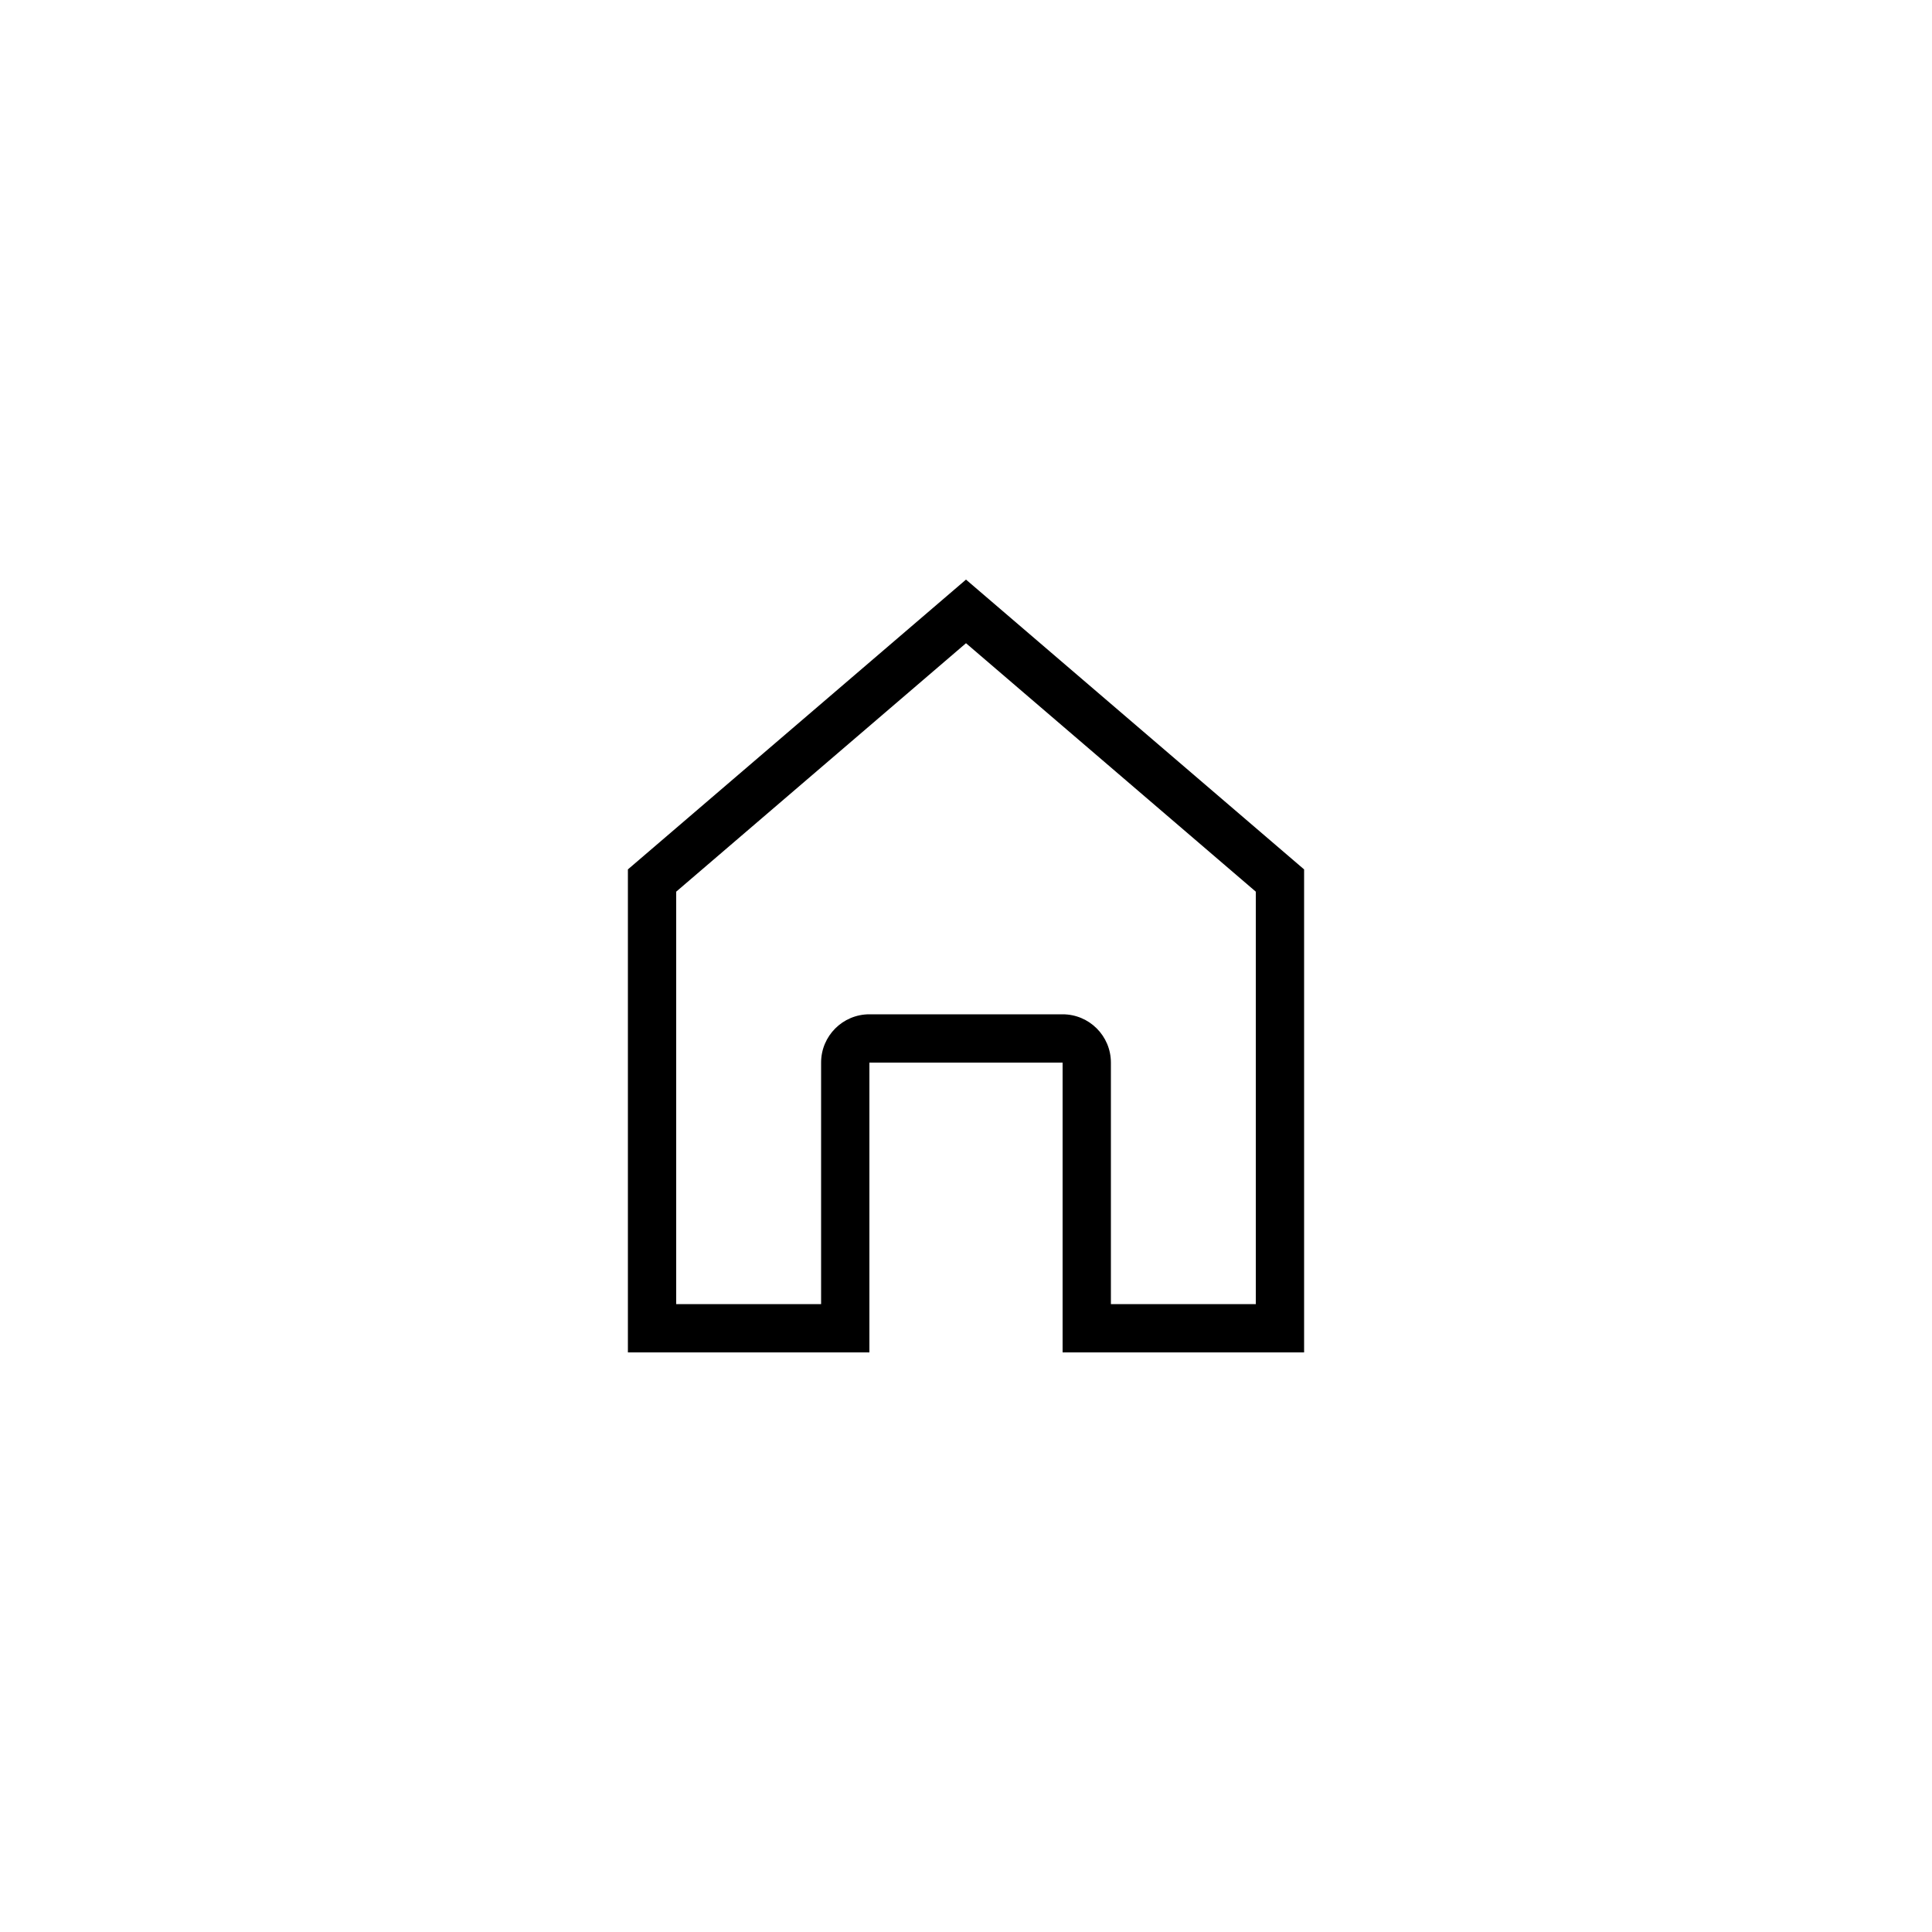
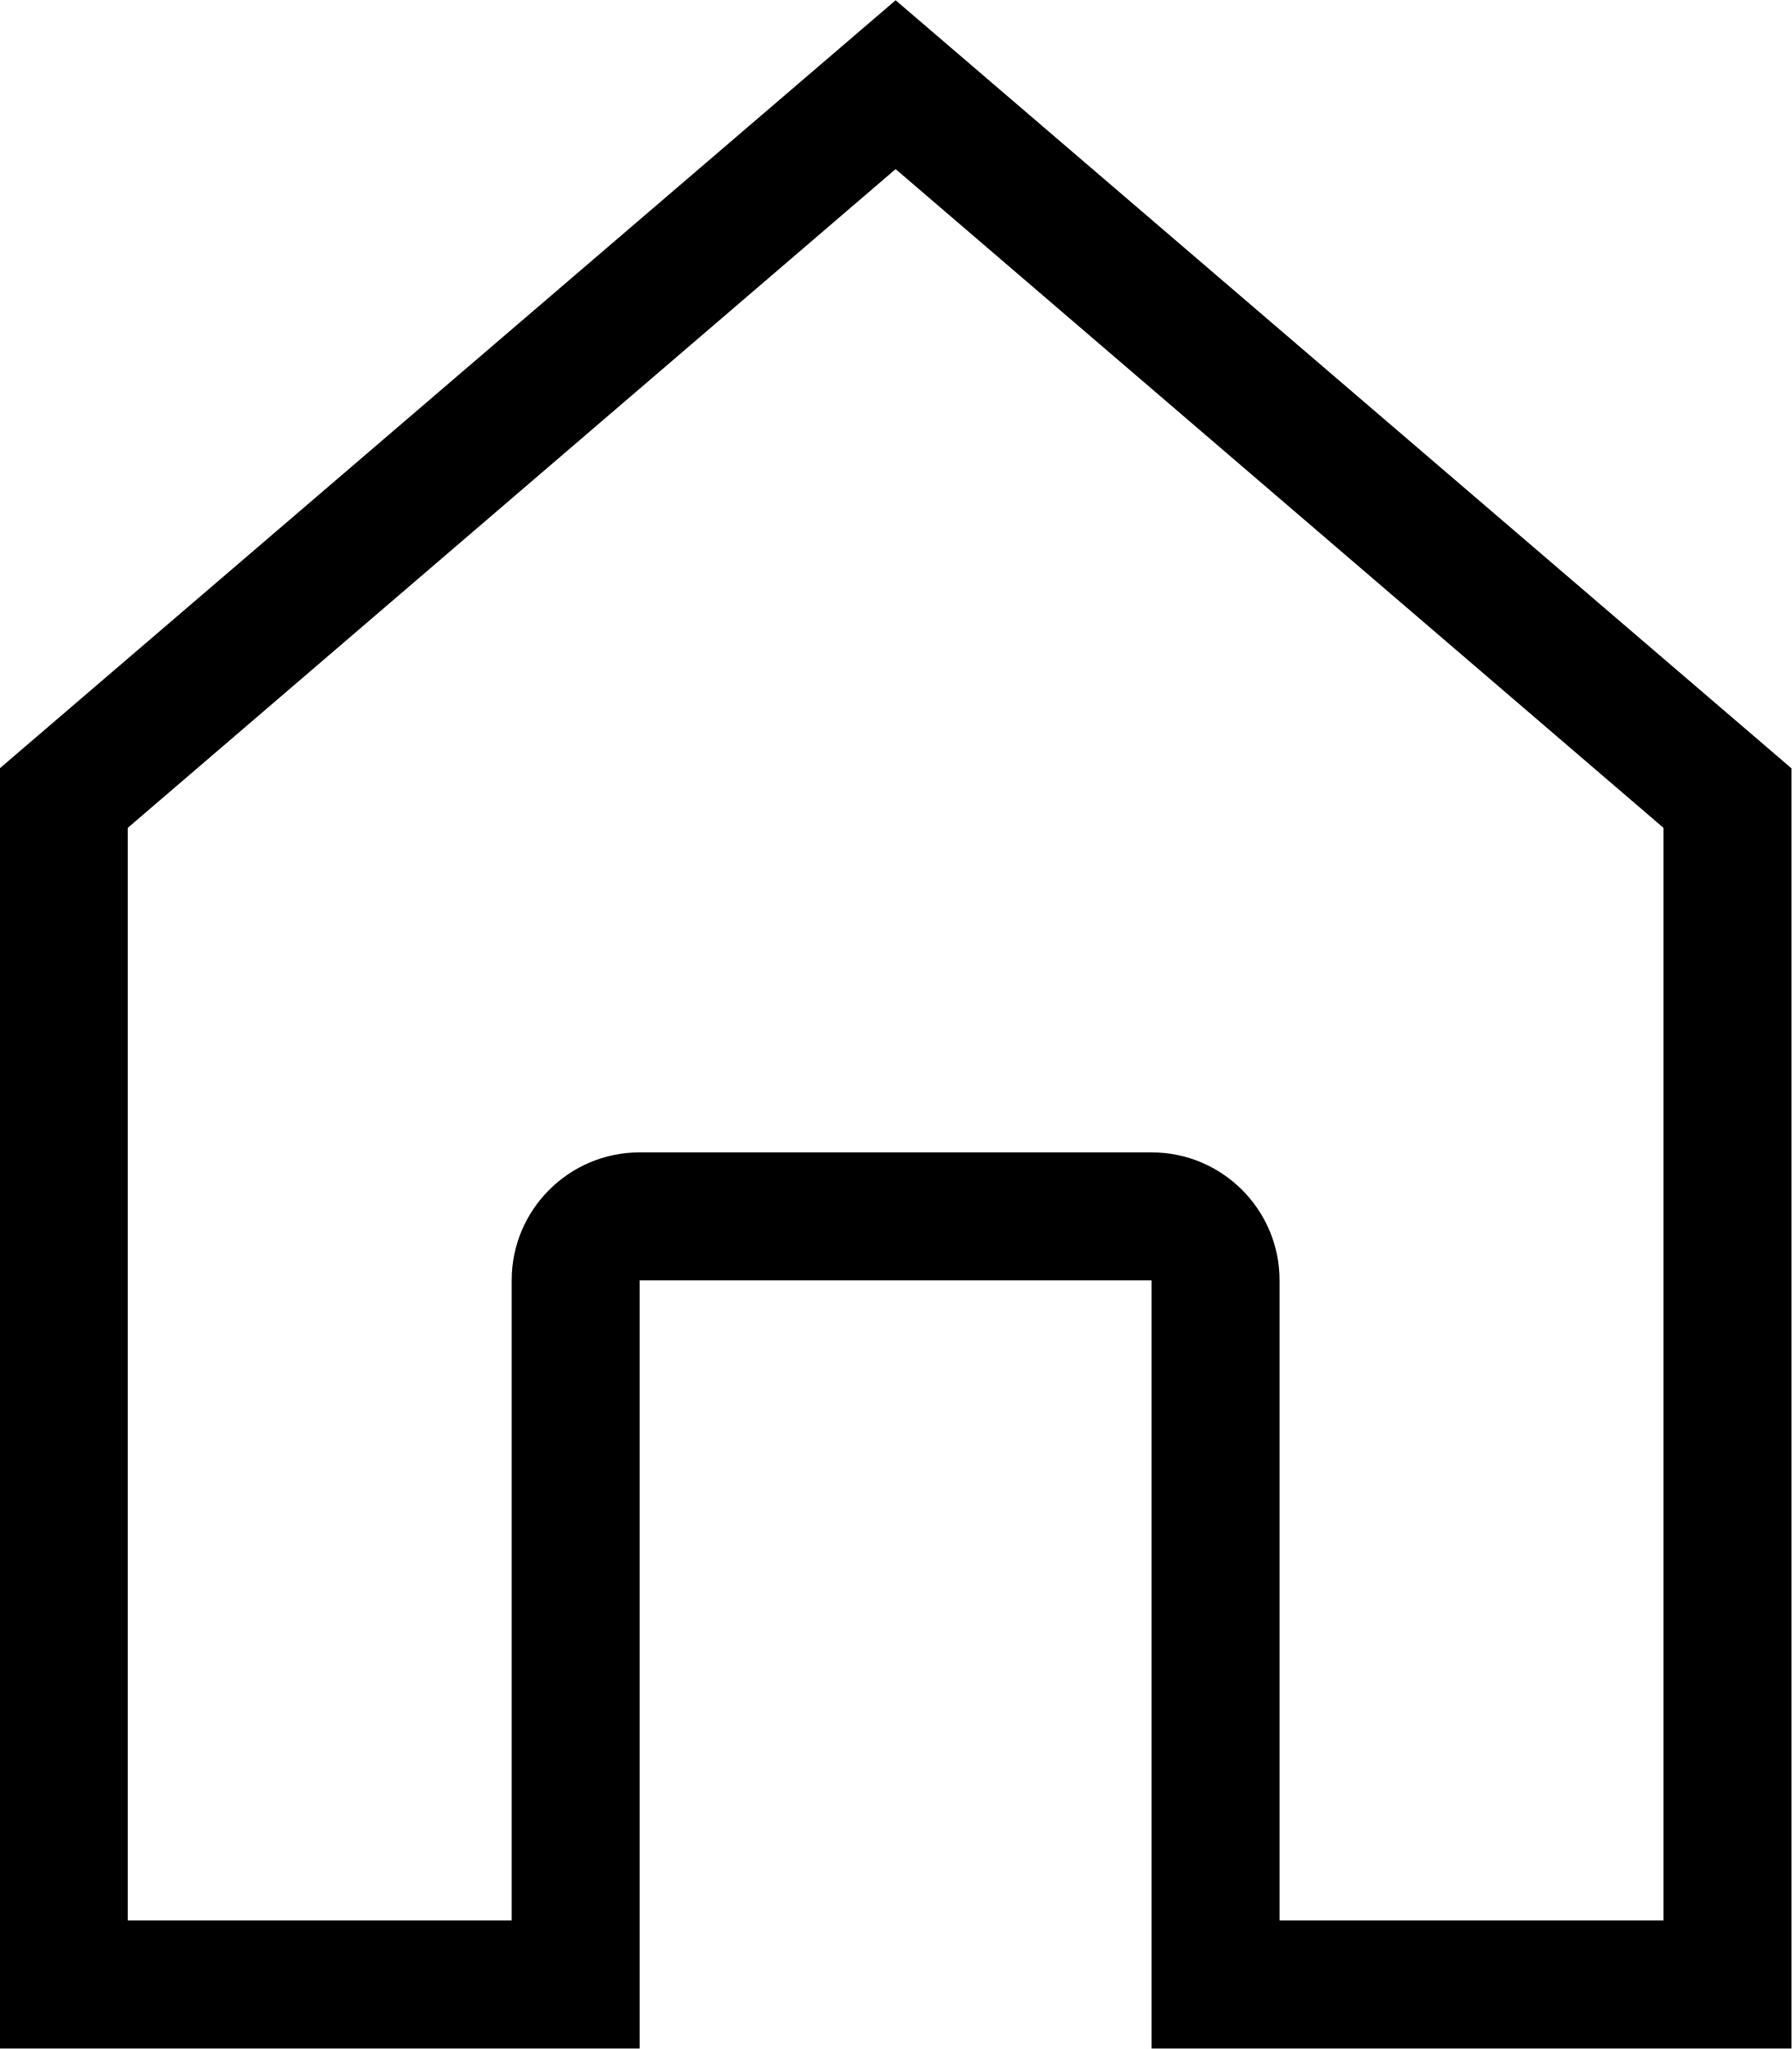
- <svg xmlns="http://www.w3.org/2000/svg" width="40" height="40" viewBox="0 0 40 40">
-   <g id="ico_home" transform="translate(-404 -190)">
-     <rect id="area36" width="40" height="40" transform="translate(404 190)" fill="#00edff" opacity="0" />
-     <rect id="area24" width="24" height="24" transform="translate(412 198)" fill="#00edff" opacity="0" />
-     <path id="ico_home-2" data-name="ico_home" d="M3892-40h-5v-6h-4v6h-5V-50l7-6,7,6v10Zm-9-7h4a1,1,0,0,1,1,1v5h3v-8.539l-6-5.144-6,5.144V-41h3v-5A1,1,0,0,1,3883-47Z" transform="translate(-3461 258)" />
-   </g>
+ <svg xmlns="http://www.w3.org/2000/svg" width="14" height="16.006" viewBox="0 0 14 16.006">
+   <path id="ico_home" d="M3883-40h0l-1,0h-4V-50l7-6,7,6v10l-4,0h-1v-6h-4V-40Zm0-7h4a1,1,0,0,1,1,1v5h3v-8.535l-6-5.146-6,5.146V-41h3v-5A1,1,0,0,1,3883-47Z" transform="translate(-3878.002 56.002)" />
</svg>
